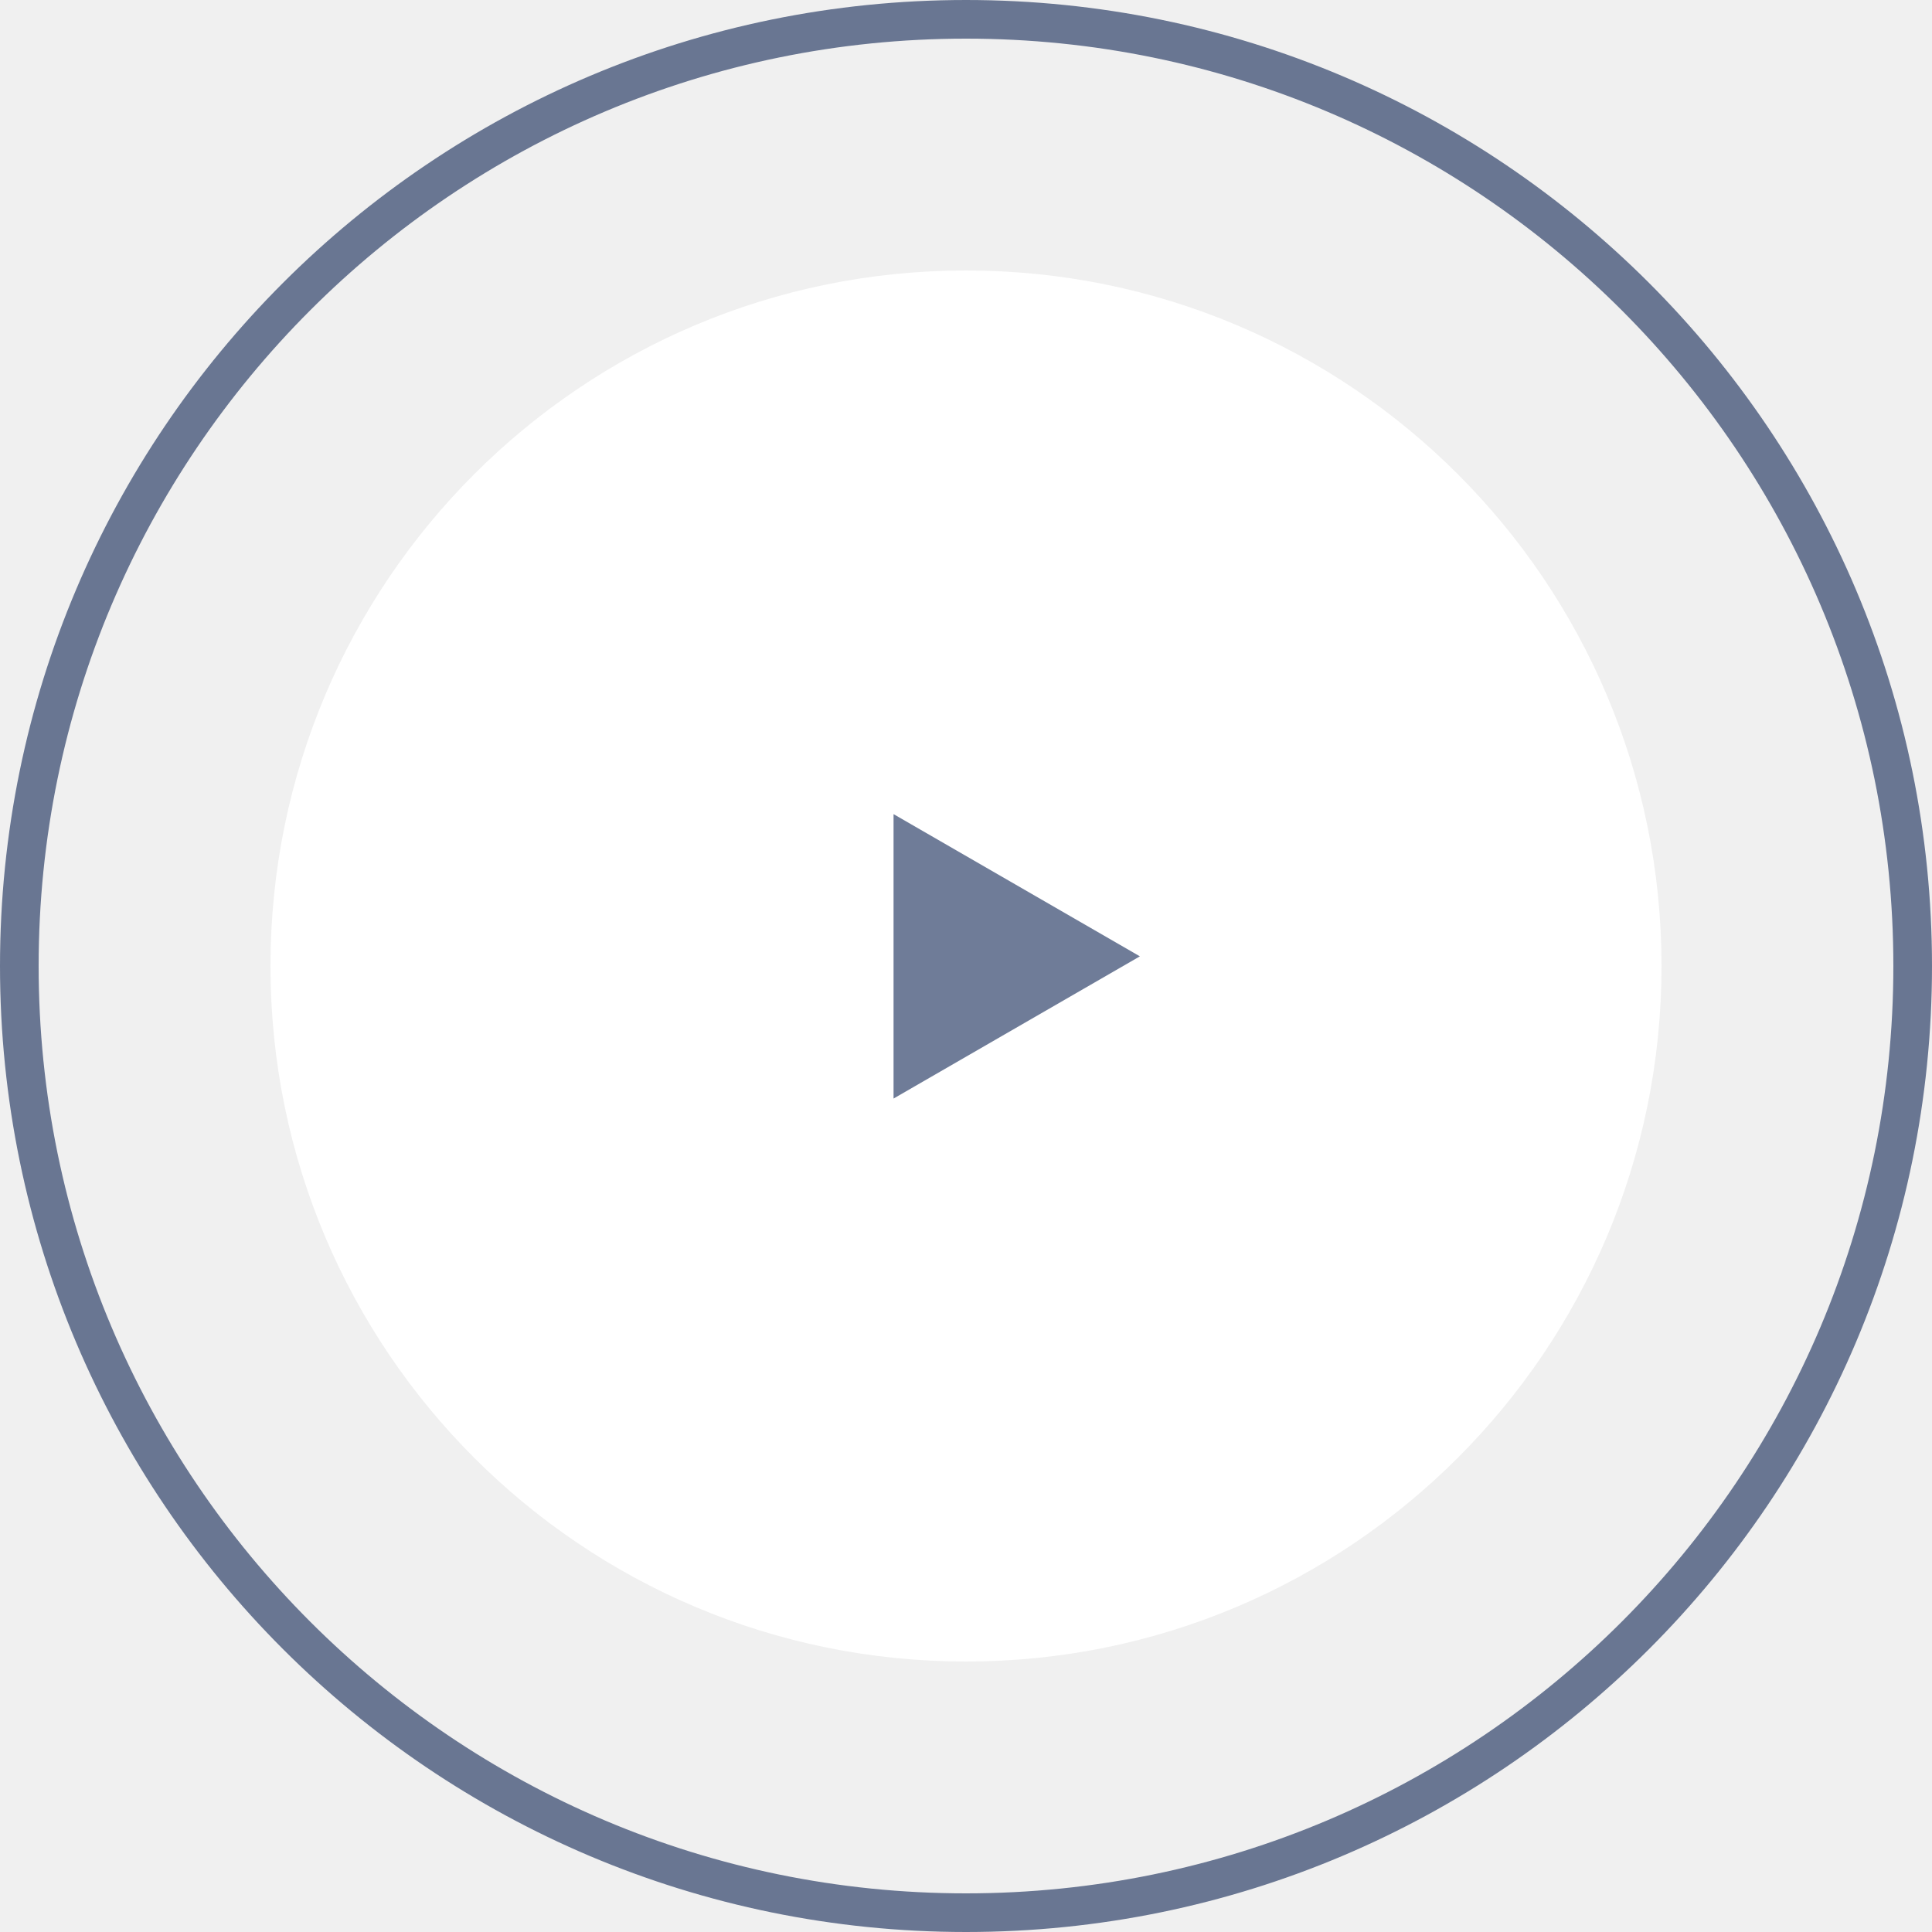
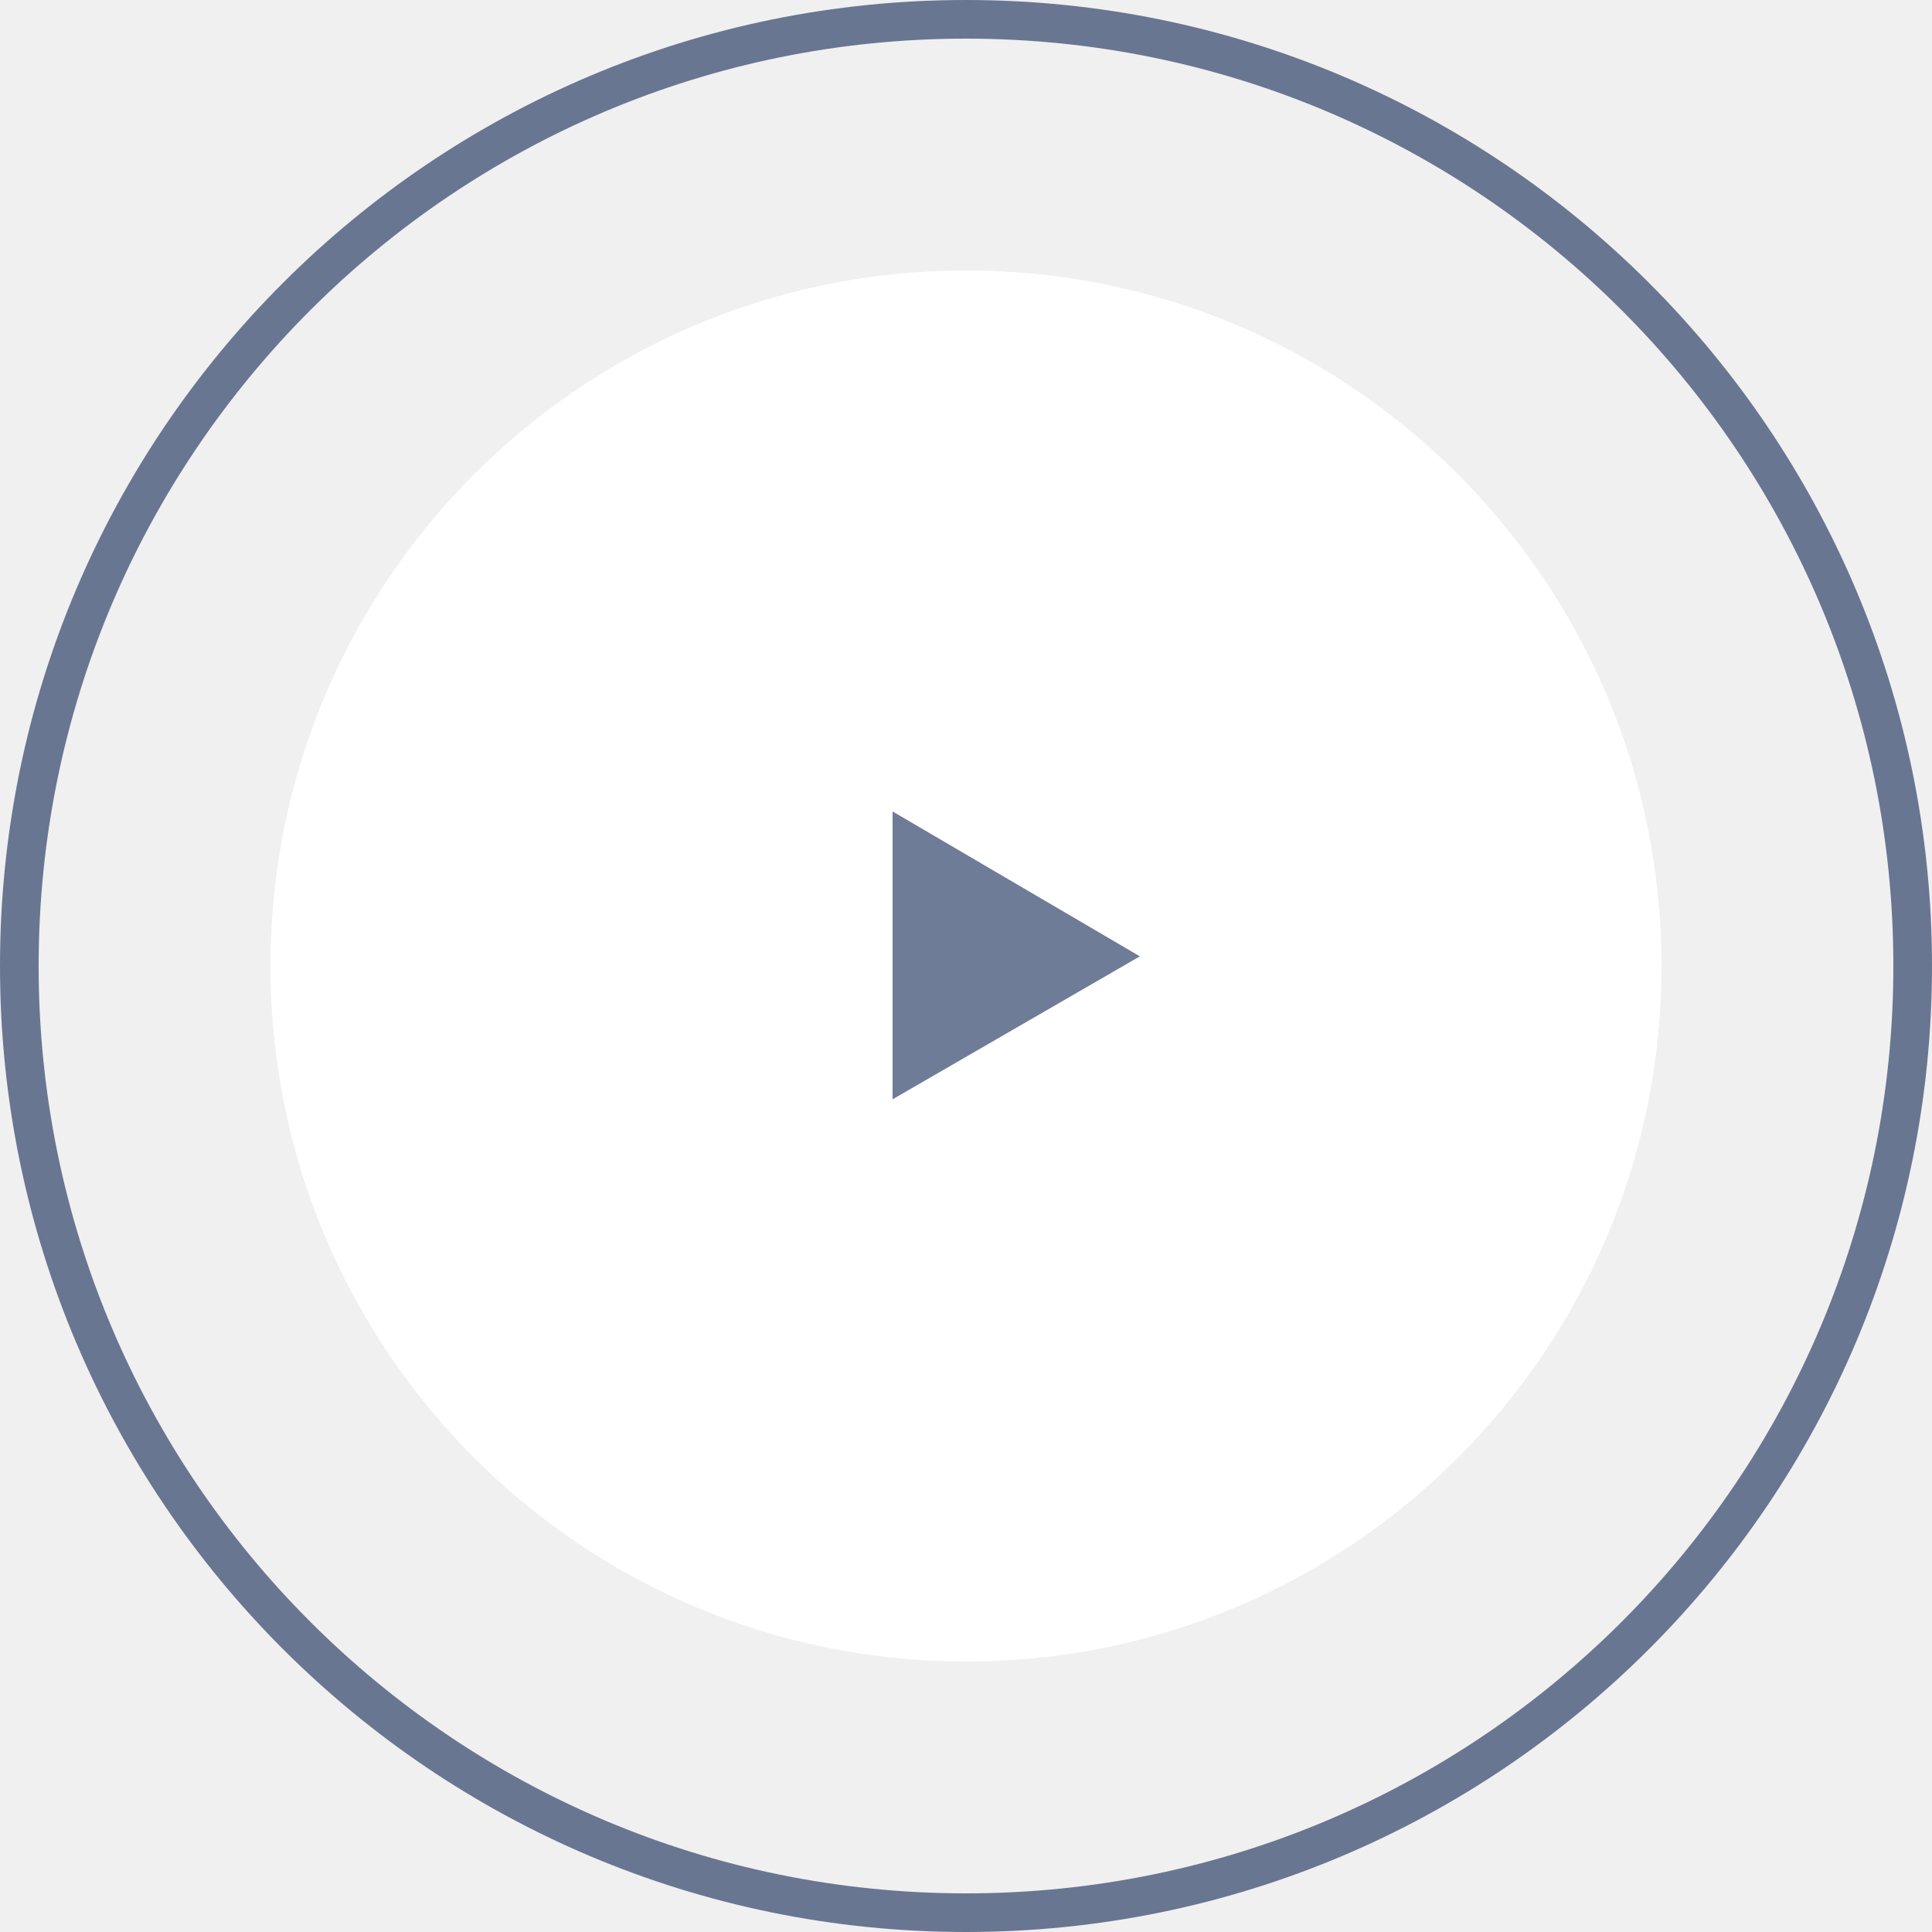
- <svg xmlns="http://www.w3.org/2000/svg" width="100" height="100" viewBox="0 0 100 100" fill="none">
-   <circle cx="50" cy="50" r="49" stroke="#102654" stroke-opacity="0.6" stroke-width="2" />
-   <circle cx="50" cy="50" r="36" fill="white" />
-   <path d="M59 49.5L46.25 56.861L46.25 42.139L59 49.5Z" fill="#102654" fill-opacity="0.6" />
+ <svg xmlns="http://www.w3.org/2000/svg" width="100" height="100" fill="none">
+   <circle cx="50" cy="50" r="49" stroke="#102654" stroke-opacity=".6" stroke-width="2" />
+   <circle cx="50" cy="50" r="36" fill="#fff" />
+   <path fill="#102654" fill-opacity=".6" d="m59 49.5-12.8 7.4V42L59 49.5Z" />
</svg>
